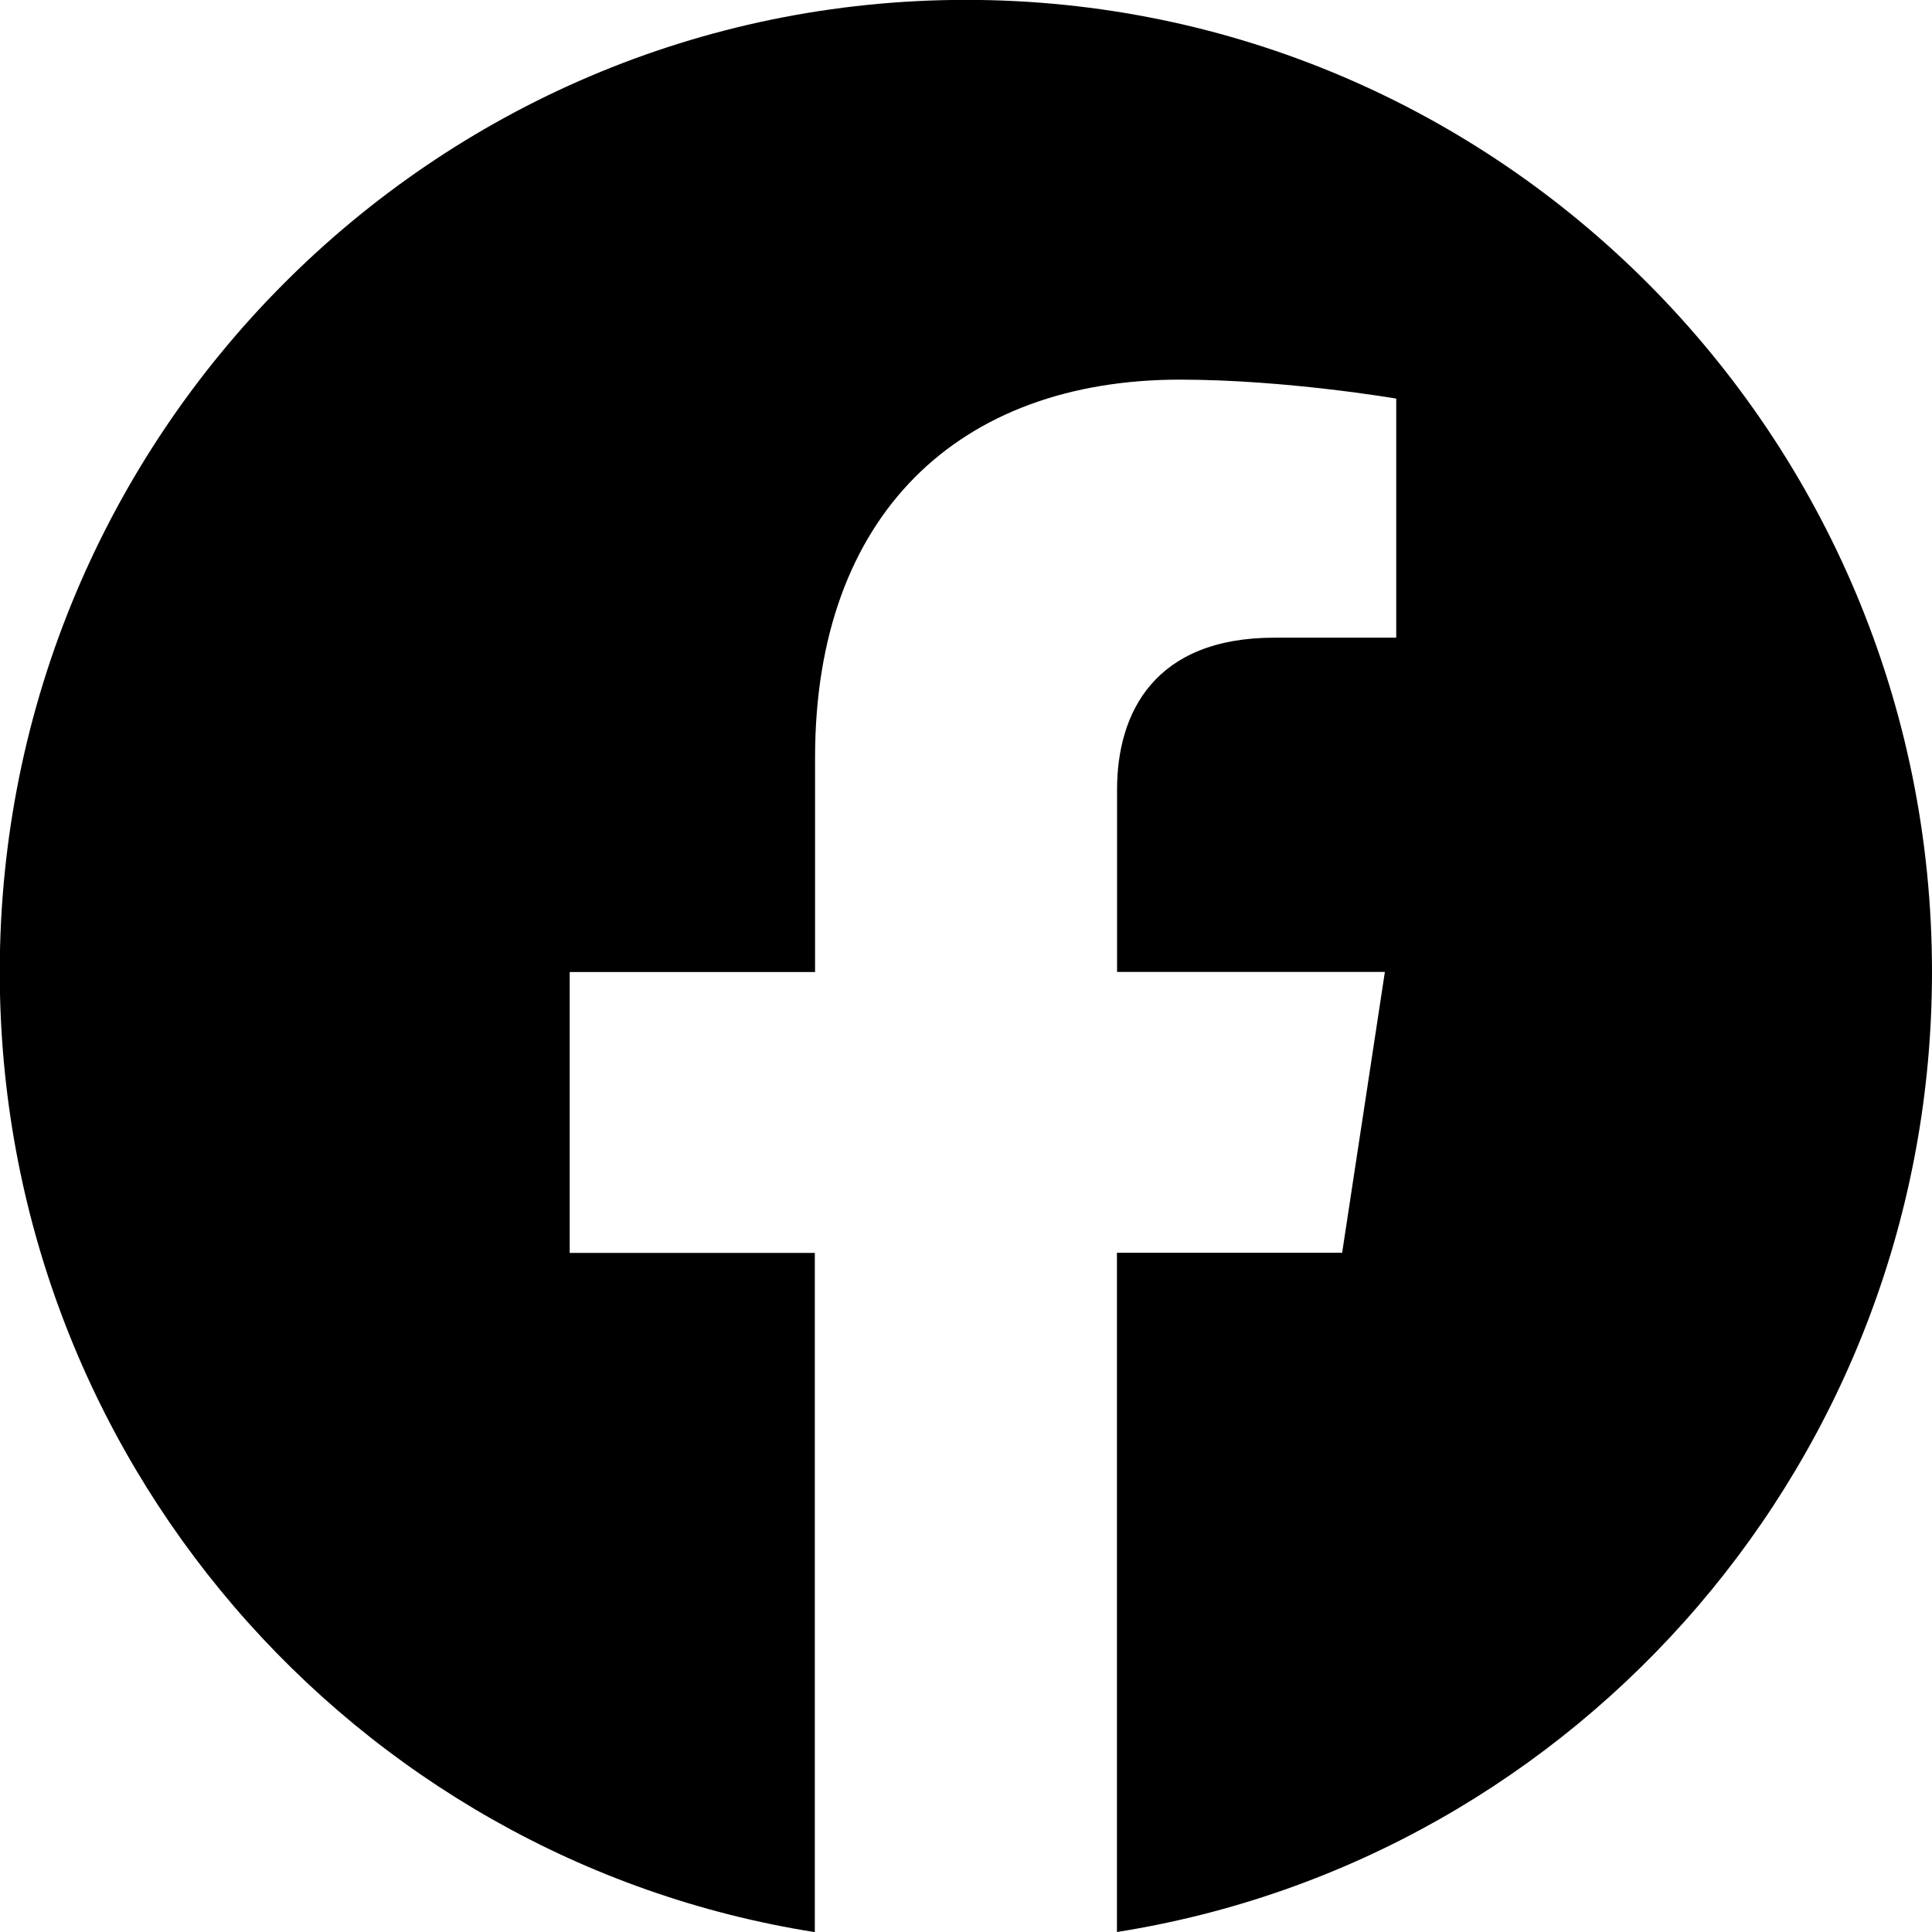
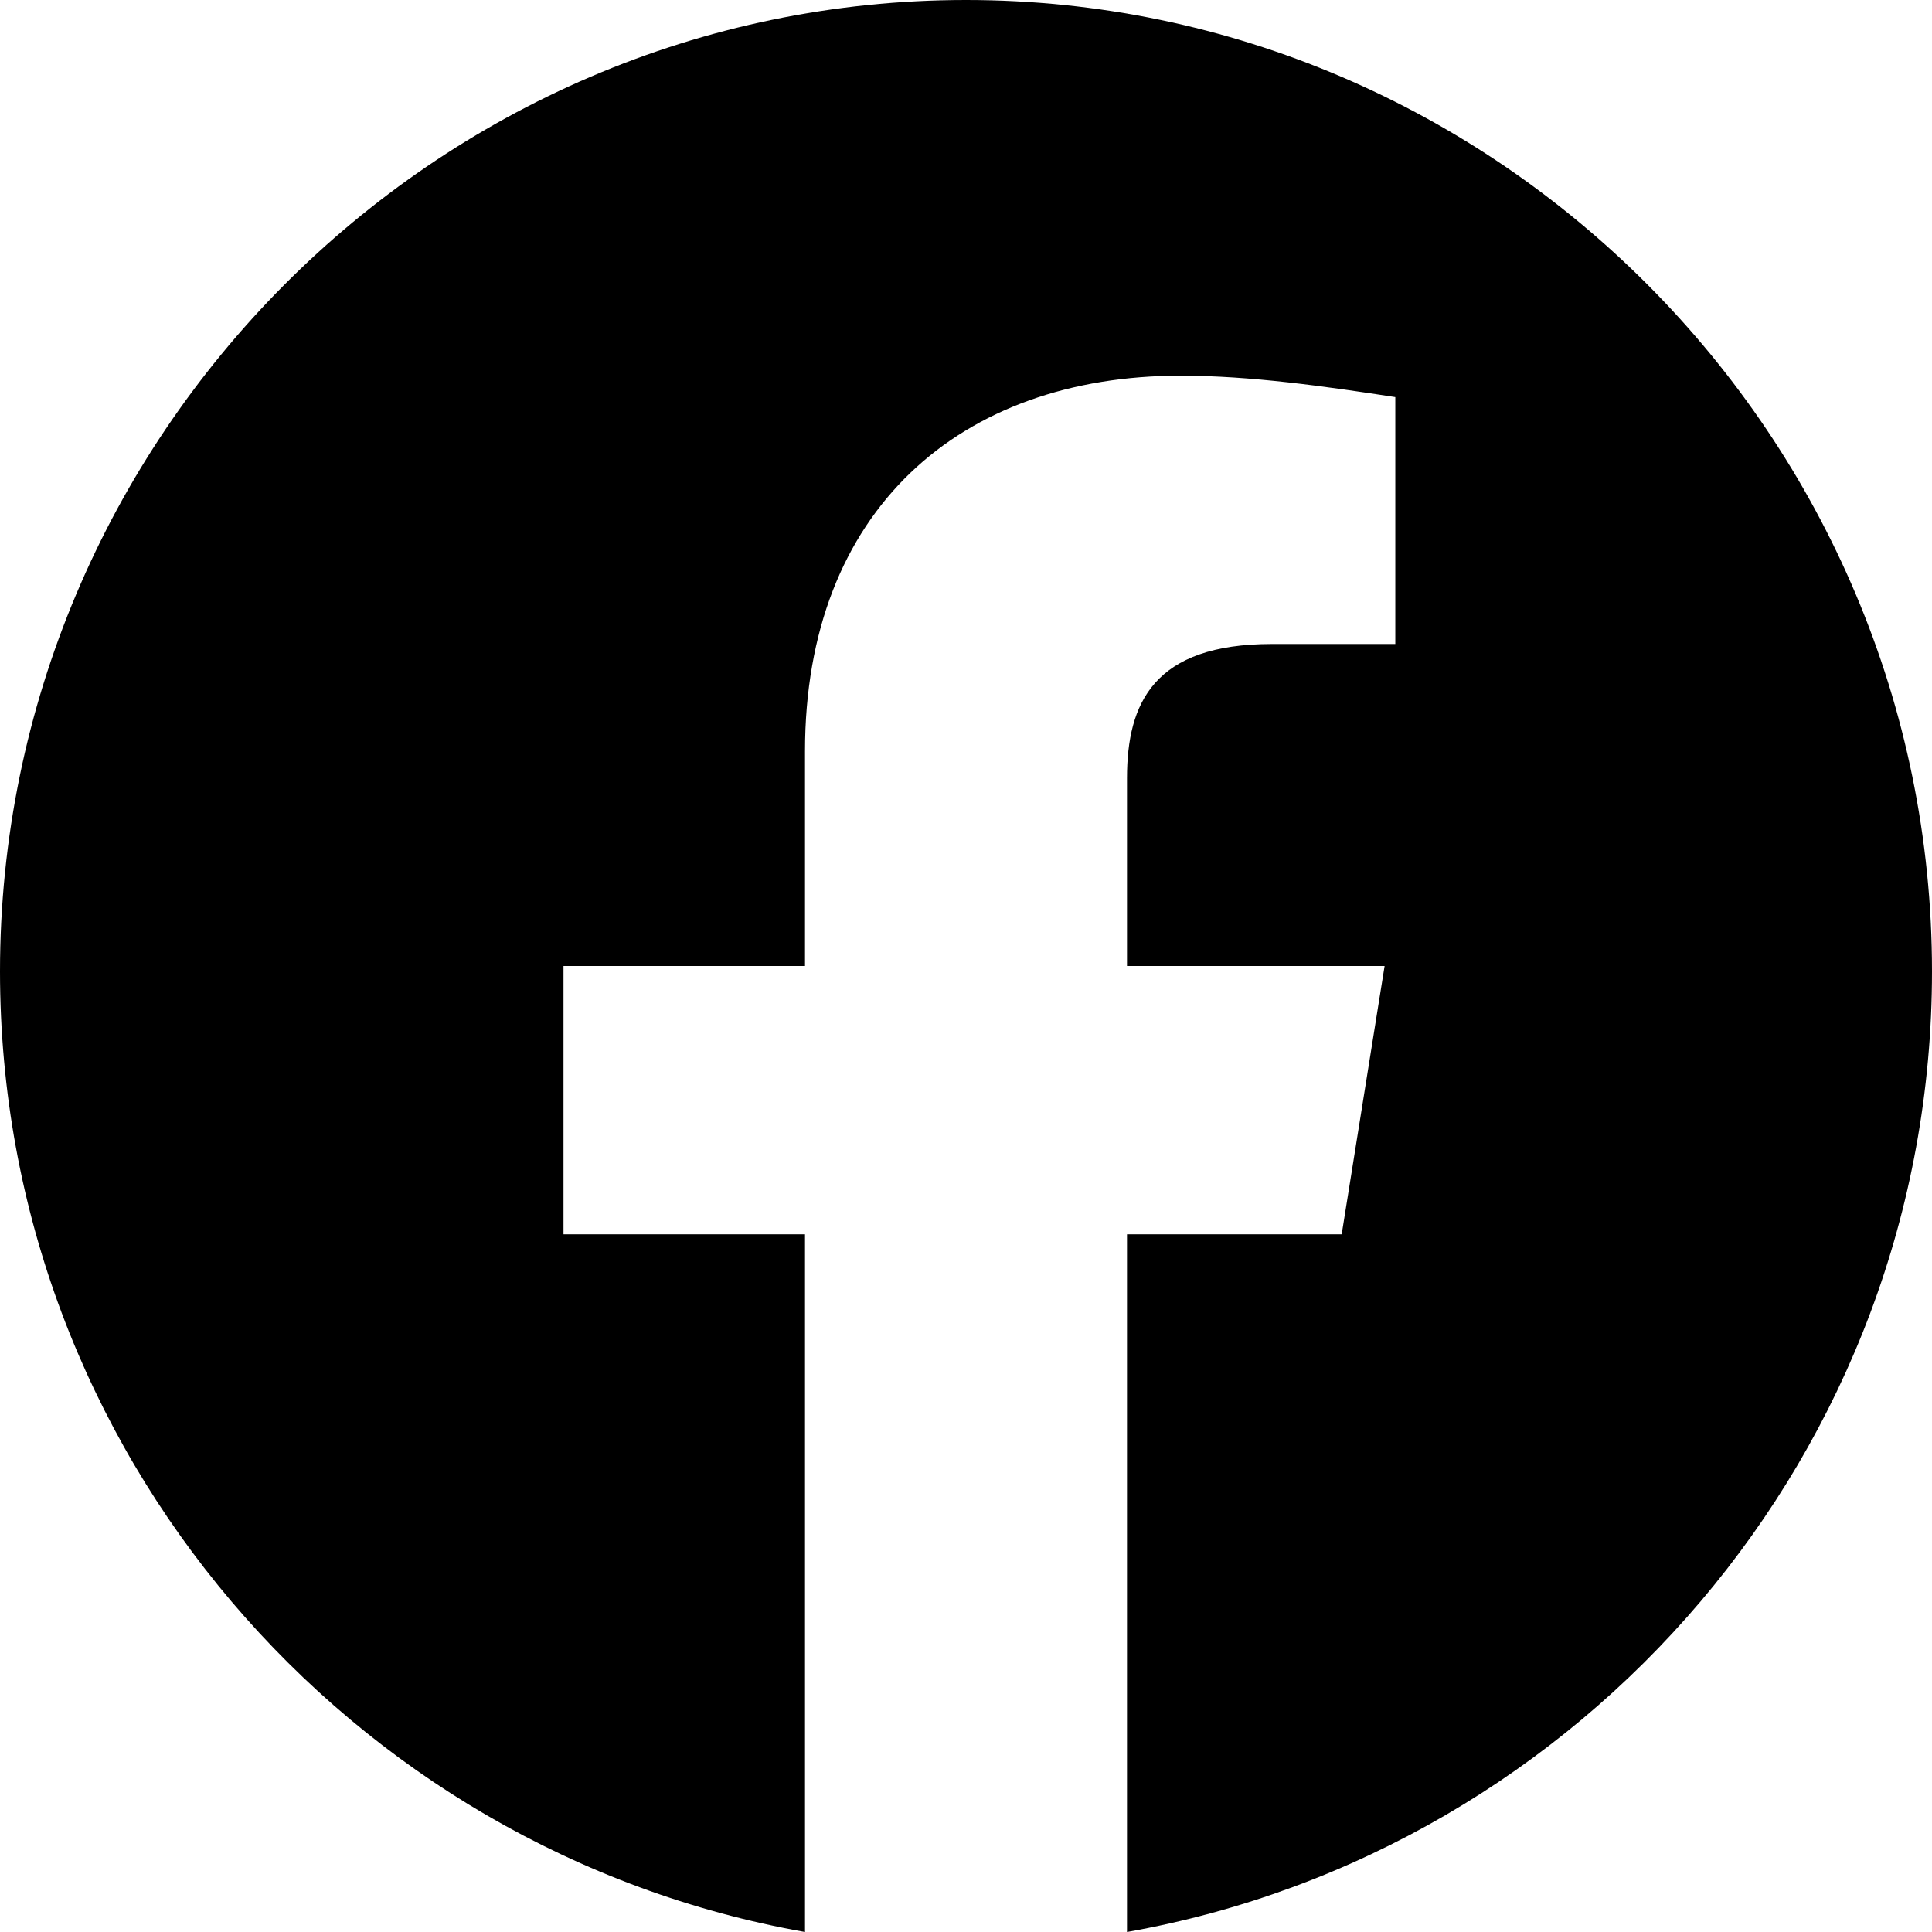
- <svg xmlns="http://www.w3.org/2000/svg" width="16" height="16" fill="currentColor" class="bi bi-facebook" viewBox="0 0 16 16">
-   <path d="M16 8.049c0-4.446-3.582-8.05-8-8.05C3.58 0-.002 3.603-.002 8.05c0 4.017 2.926 7.347 6.75 7.951v-5.625h-2.03V8.05H6.75V6.275c0-2.017 1.195-3.131 3.022-3.131.876 0 1.791.157 1.791.157v1.98h-1.009c-.993 0-1.303.621-1.303 1.258v1.51h2.218l-.354 2.326H9.25V16c3.824-.604 6.75-3.934 6.75-7.951z" />
+ <svg xmlns="http://www.w3.org/2000/svg" width="90" height="90" viewBox="0 0 90 90" fill="none">
+   <path fill-rule="evenodd" clip-rule="evenodd" d="M0 45.251C0 67.624 16.249 86.228 37.5 90V57.499H26.25V45H37.5V34.999C37.5 23.749 44.749 17.501 55.001 17.501C58.249 17.501 61.751 18 64.999 18.499V30H59.25C53.749 30 52.5 32.749 52.5 36.251V45H64.5L62.501 57.499H52.5V90C73.751 86.228 90 67.627 90 45.251C90 20.363 69.75 0 45 0C20.25 0 0 20.363 0 45.251Z" fill="black" />
</svg>
